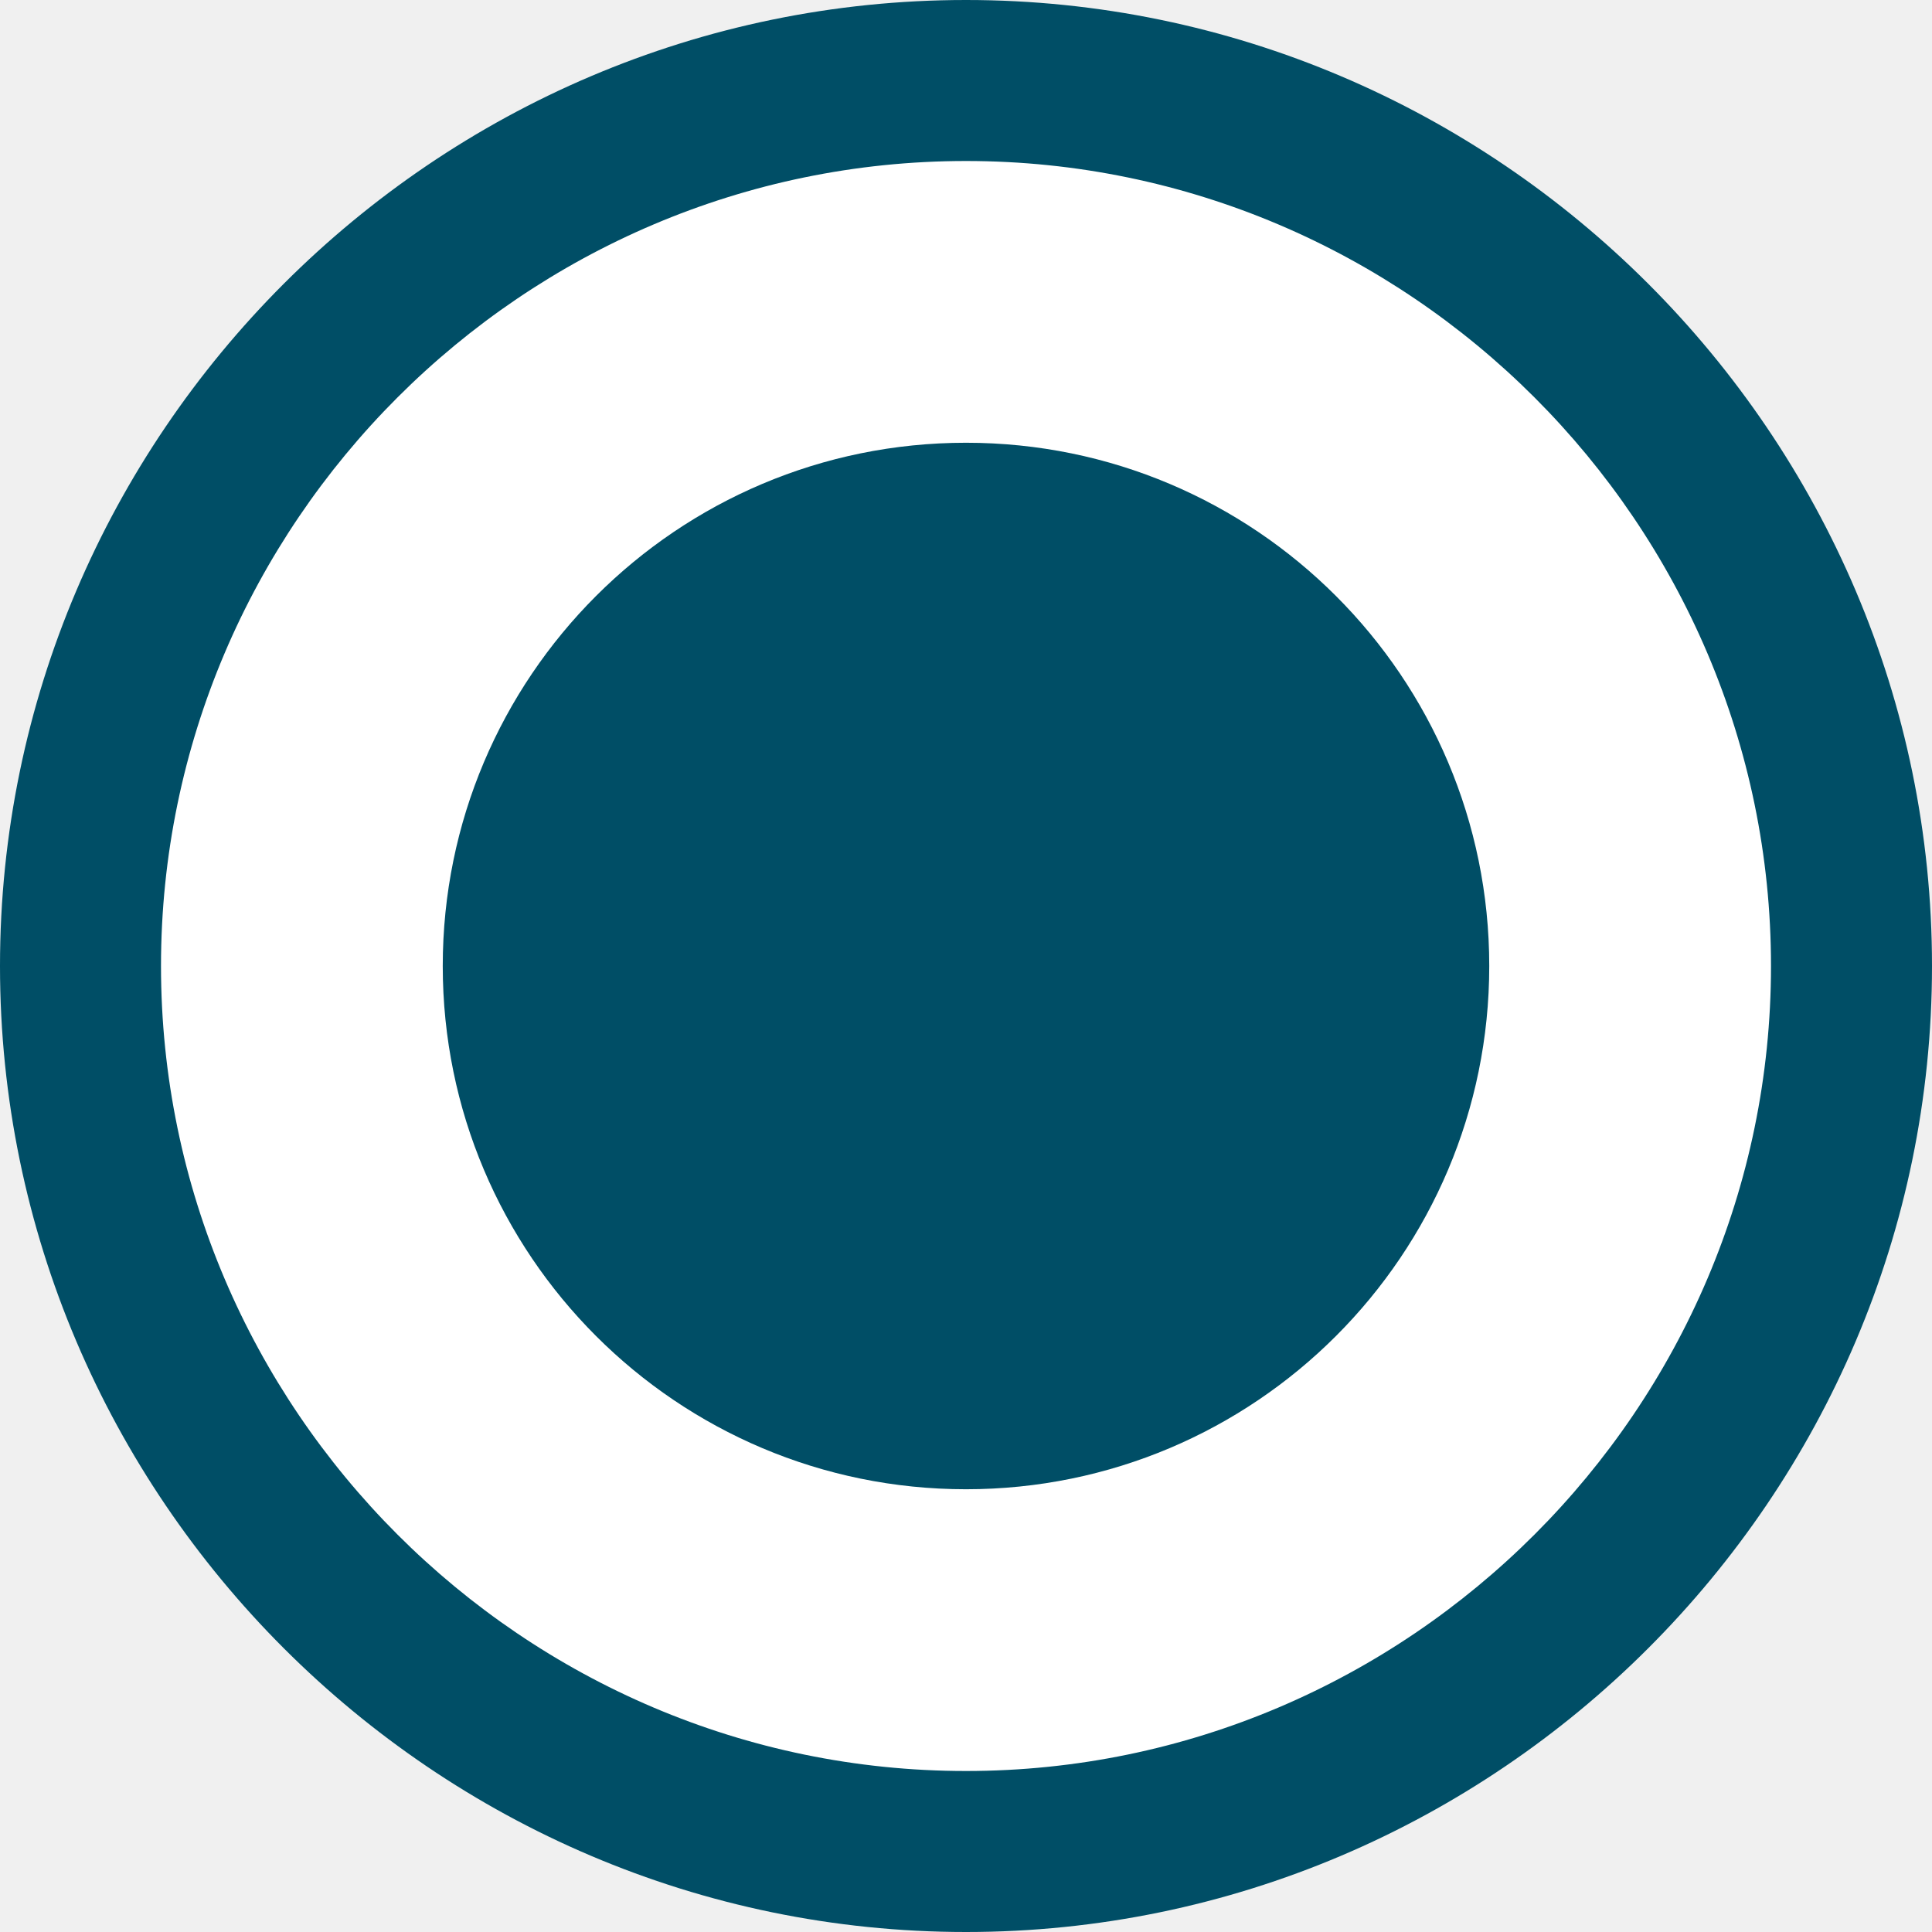
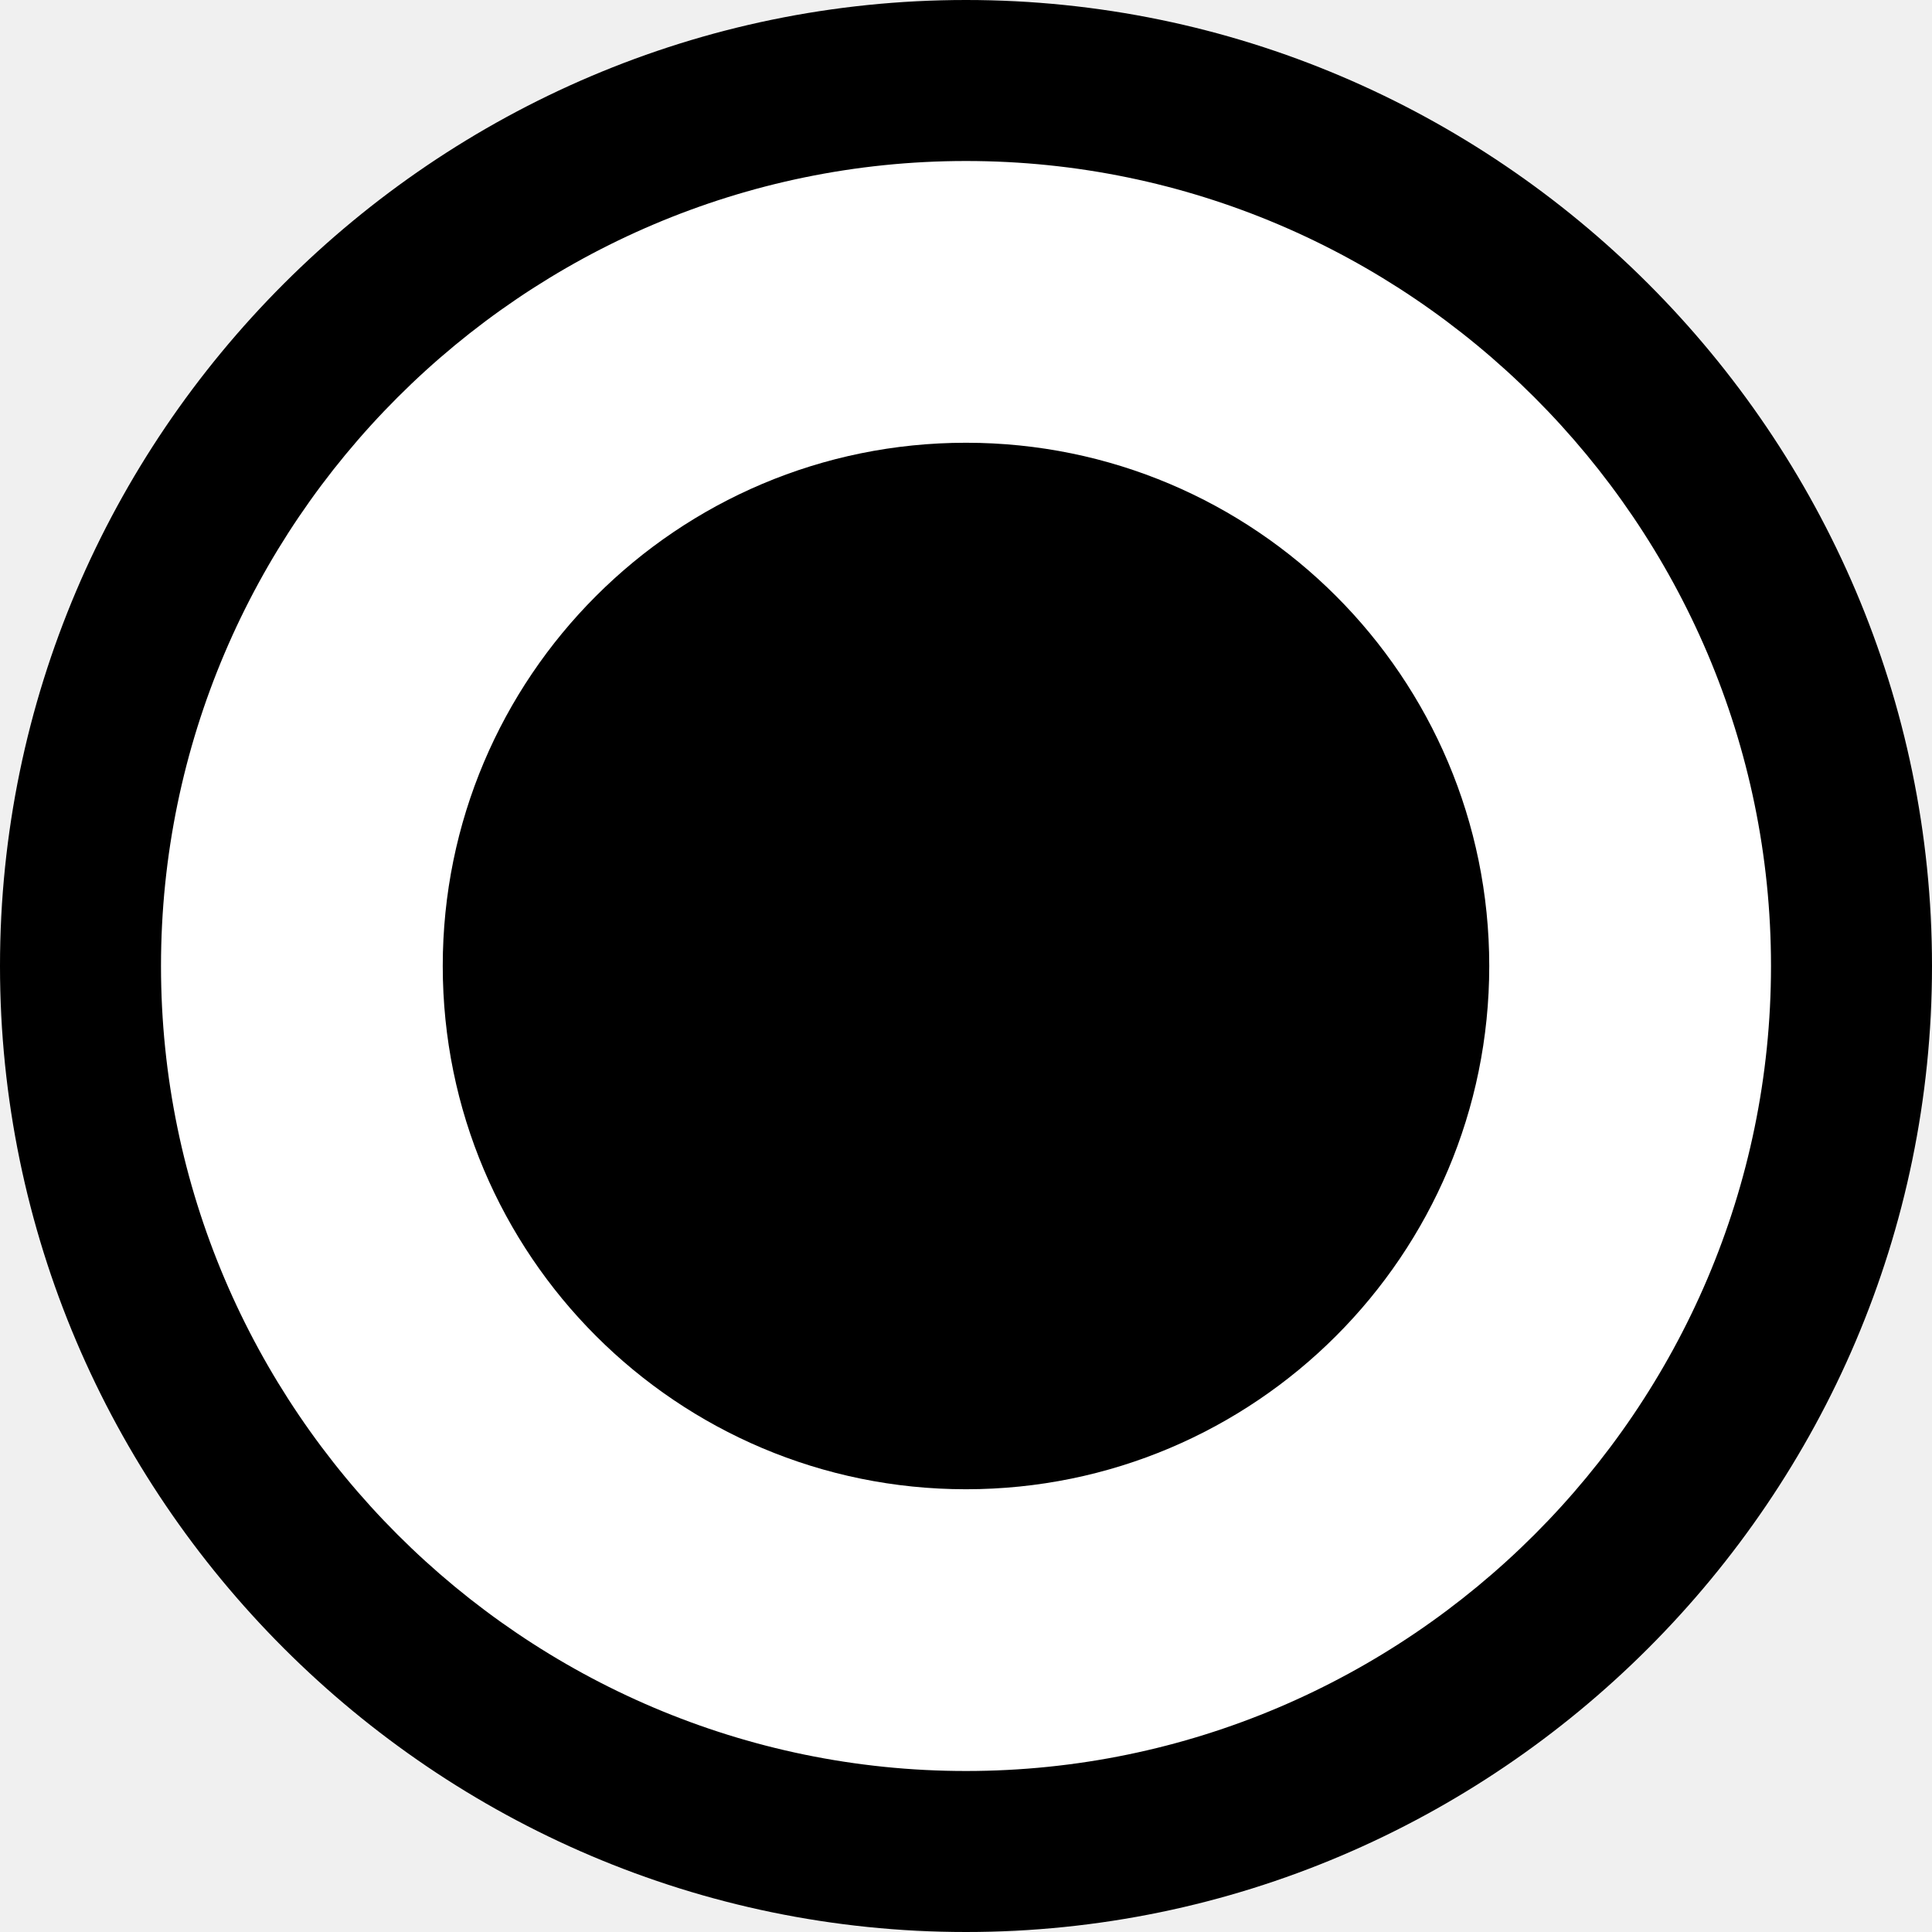
<svg xmlns="http://www.w3.org/2000/svg" version="1.1" id="Layer_1" x="0px" y="0px" viewBox="0 0 24 24" enable-background="new 0 0 24 24" xml:space="preserve">
  <g>
    <circle fill="#FFFFFF" cx="12" cy="12" r="11" />
-     <path fill="#004E66" d="M12,24C5.4,24,0,18.6,0,12S5.4,0,12,0s12,5.4,12,12S18.6,24,12,24z M12,2C6.5,2,2,6.5,2,12s4.5,10,10,10   s10-4.5,10-10S17.5,2,12,2z" />
-     <circle fill="#004E66" cx="12" cy="12" r="6.5" />
+     <path fill="@colorDarkBlue" d="M12,24C5.4,24,0,18.6,0,12S5.4,0,12,0s12,5.4,12,12S18.6,24,12,24z M12,2C6.5,2,2,6.5,2,12s4.5,10,10,10   s10-4.5,10-10S17.5,2,12,2z" />
+     <circle fill="@colorDarkBlue" cx="12" cy="12" r="6.5" />
  </g>
</svg>
